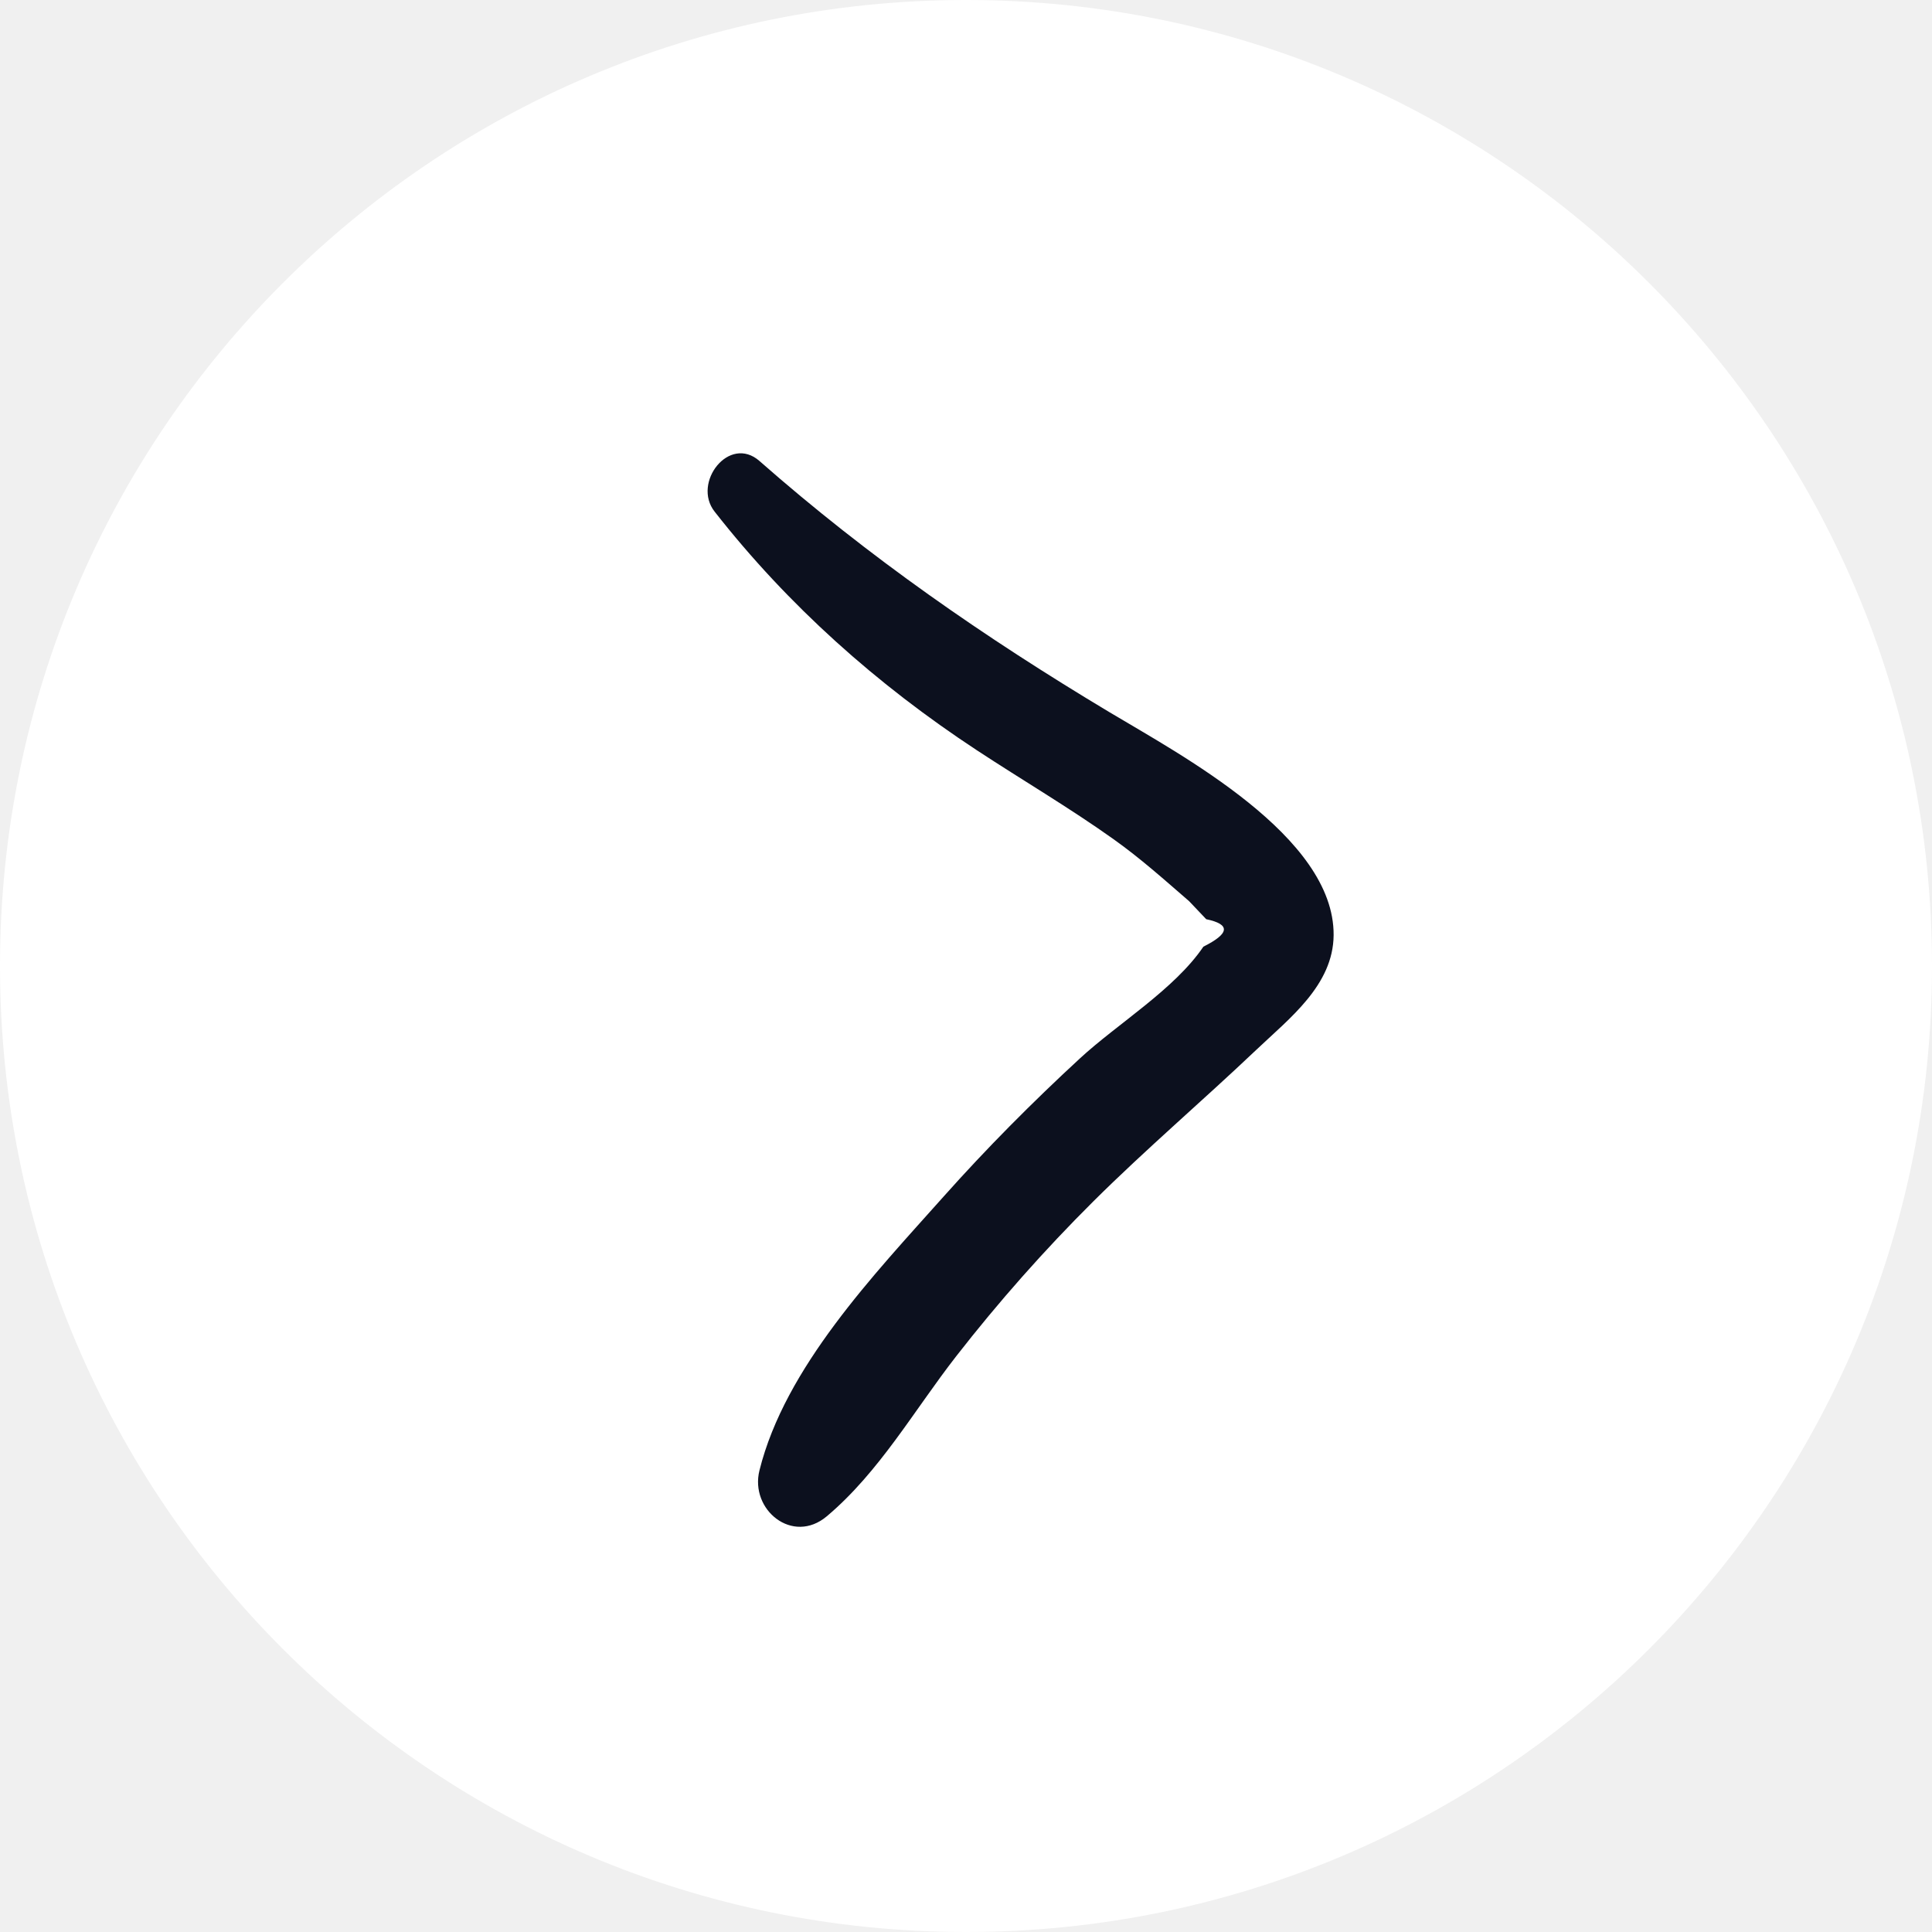
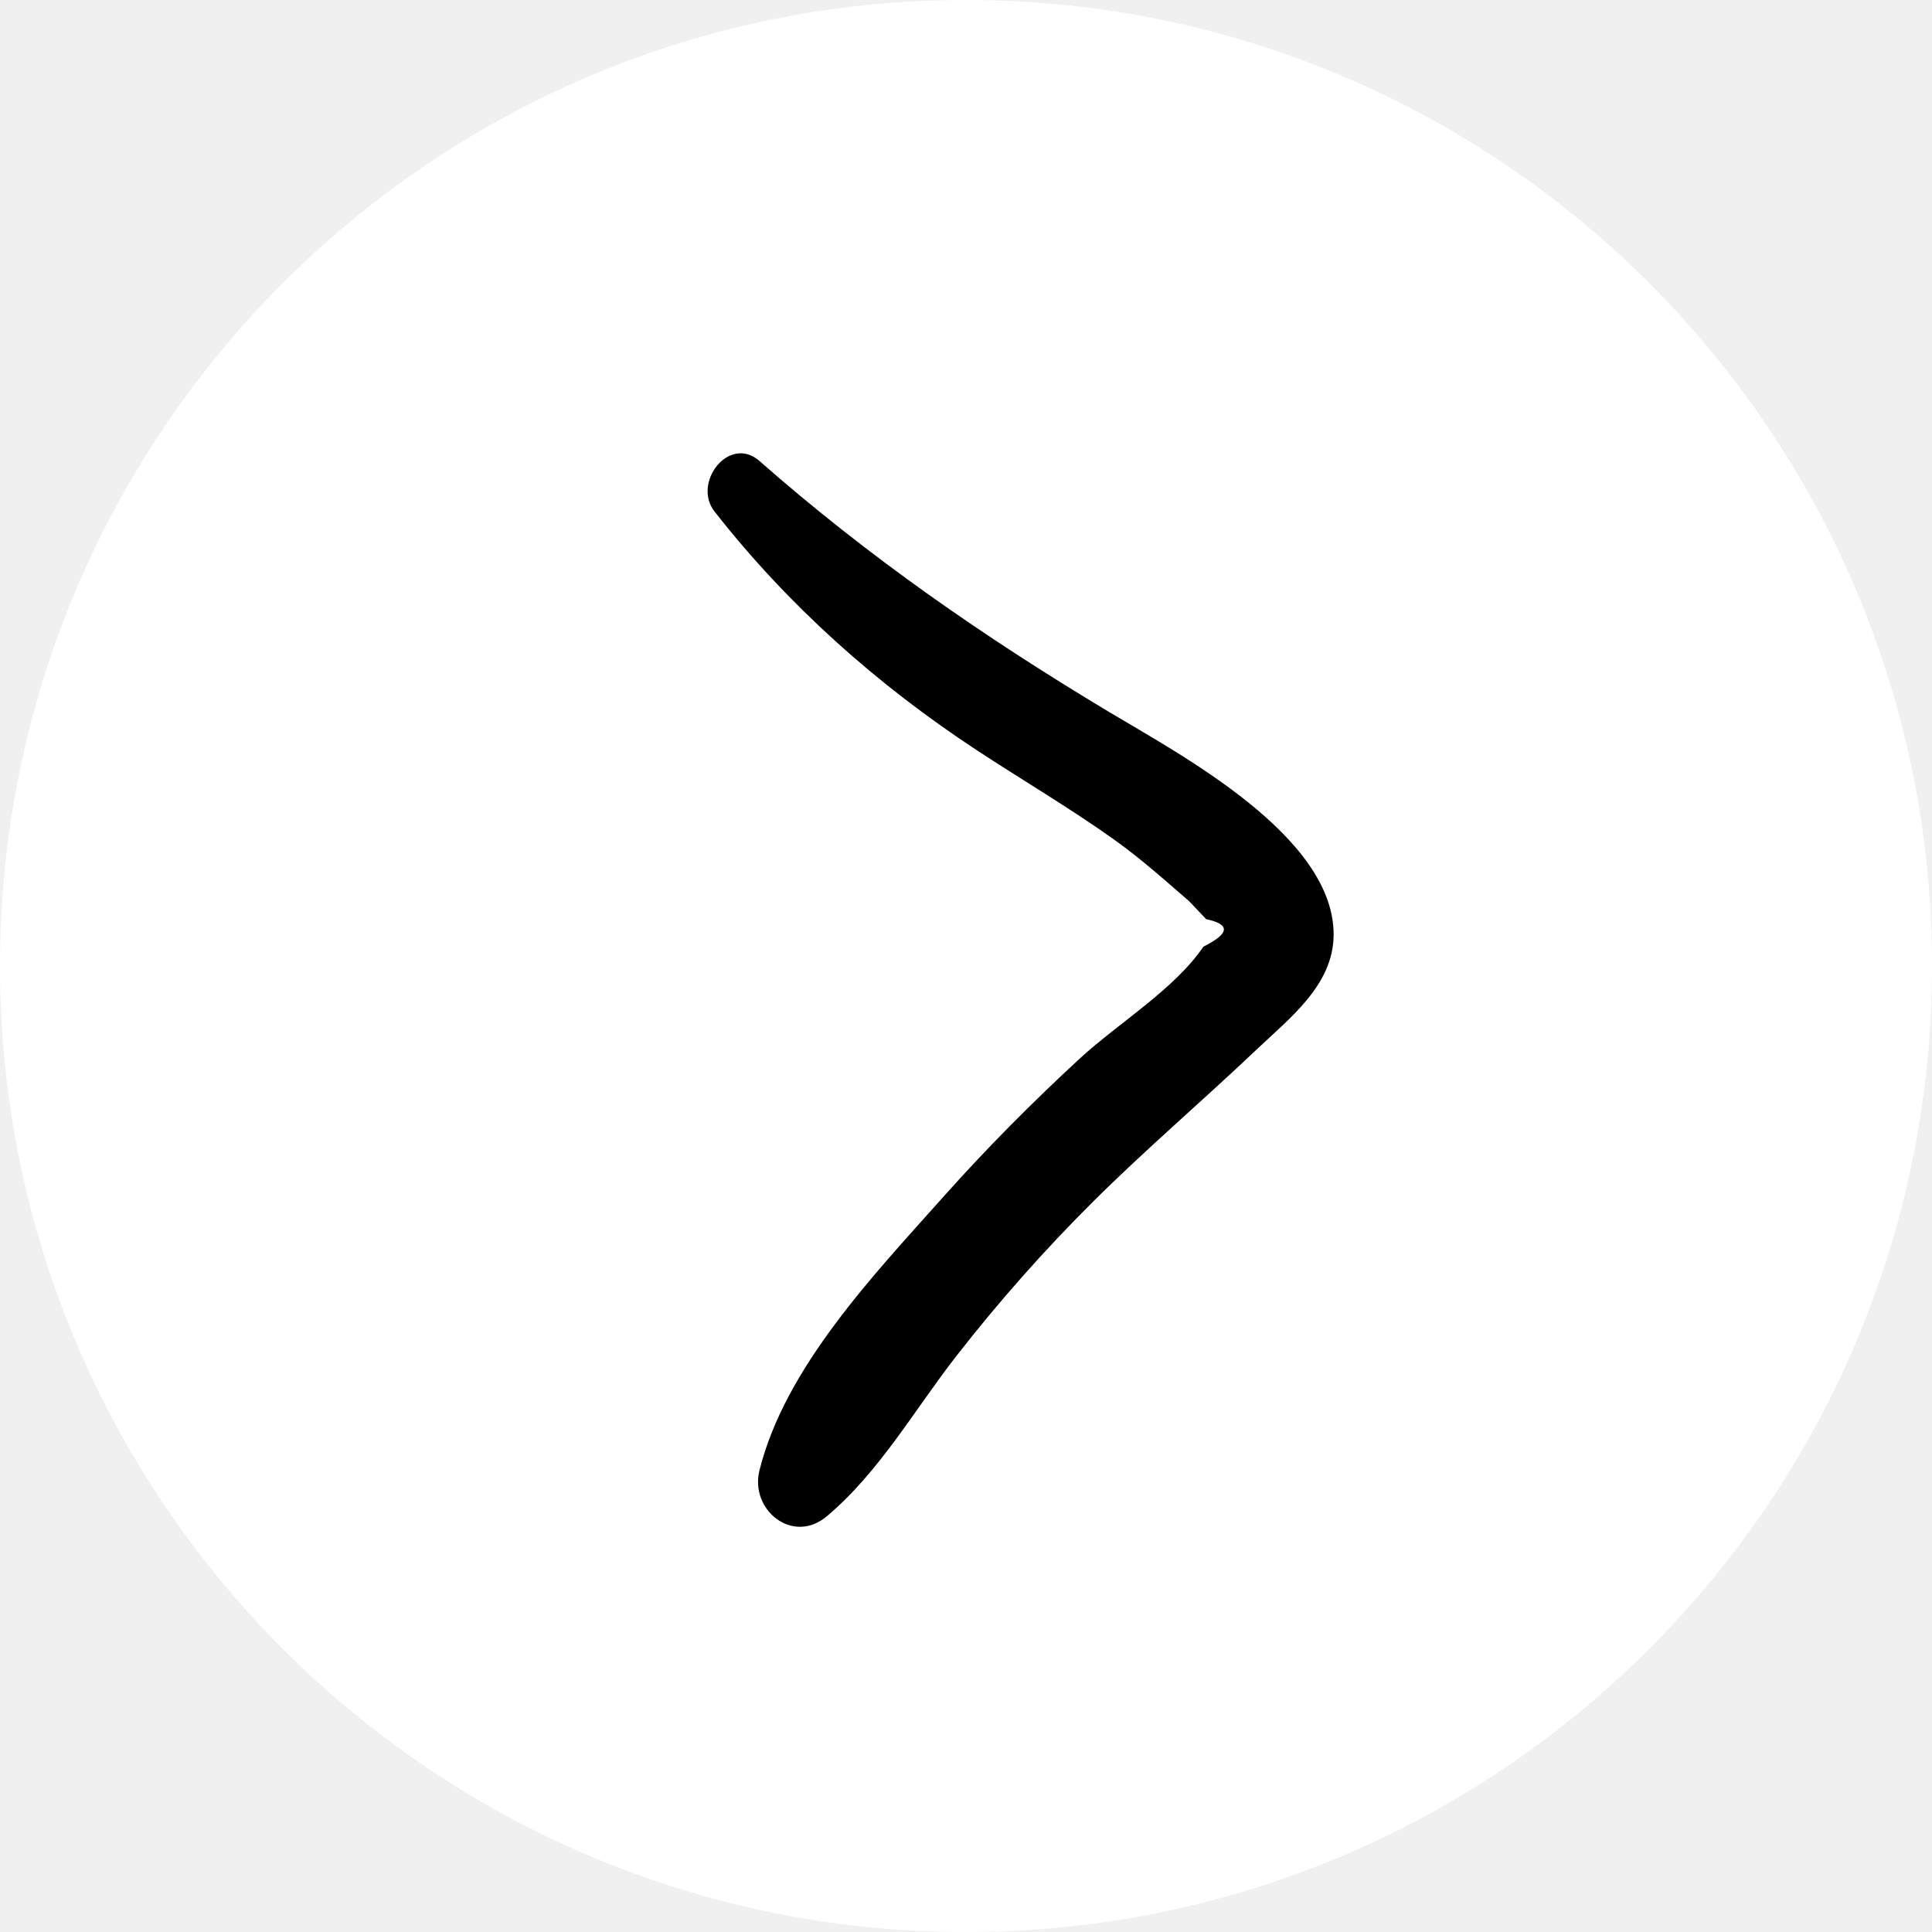
<svg xmlns="http://www.w3.org/2000/svg" width="96" height="96" viewBox="0 0 96 96" fill="none">
  <path fill-rule="evenodd" clip-rule="evenodd" d="M48 96C74.51 96 96 74.51 96 48C96 21.49 74.51 0 48 0C21.49 0 0 21.49 0 48C0 74.51 21.49 96 48 96Z" fill="white" />
-   <path fill-rule="evenodd" clip-rule="evenodd" d="M35.507 25.42C39.169 30.095 43.573 34.014 48.529 37.273C50.79 38.759 53.126 40.129 55.33 41.698C56.672 42.652 57.847 43.707 59.089 44.782C59.371 45.08 59.654 45.377 59.937 45.675C61.152 45.929 61.105 46.385 59.796 47.039C58.357 49.163 55.526 50.867 53.649 52.602C51.28 54.788 49.018 57.065 46.873 59.472C43.442 63.322 39.013 67.938 37.737 73.064C37.248 75.021 39.386 76.774 41.085 75.342C43.694 73.144 45.421 70.08 47.502 67.405C49.614 64.692 51.892 62.118 54.33 59.693C56.944 57.095 59.751 54.704 62.423 52.167C64.074 50.599 66.248 48.953 66.267 46.467C66.305 41.552 58.649 37.5 55.111 35.378C48.924 31.67 43.164 27.68 37.738 22.907C36.234 21.588 34.381 23.984 35.507 25.42Z" fill="#0C101E" />
+   <path fill-rule="evenodd" clip-rule="evenodd" d="M35.507 25.42C39.169 30.095 43.573 34.014 48.529 37.273C50.79 38.759 53.126 40.129 55.33 41.698C56.672 42.652 57.847 43.707 59.089 44.782C59.371 45.08 59.654 45.377 59.937 45.675C61.152 45.929 61.105 46.385 59.796 47.039C58.357 49.163 55.526 50.867 53.649 52.602C51.28 54.788 49.018 57.065 46.873 59.472C43.442 63.322 39.013 67.938 37.737 73.064C37.248 75.021 39.386 76.774 41.085 75.342C43.694 73.144 45.421 70.08 47.502 67.405C49.614 64.692 51.892 62.118 54.33 59.693C56.944 57.095 59.751 54.704 62.423 52.167C64.074 50.599 66.248 48.953 66.267 46.467C66.305 41.552 58.649 37.5 55.111 35.378C48.924 31.67 43.164 27.68 37.738 22.907C36.234 21.588 34.381 23.984 35.507 25.42Z" fill="currentColor" />
</svg>
